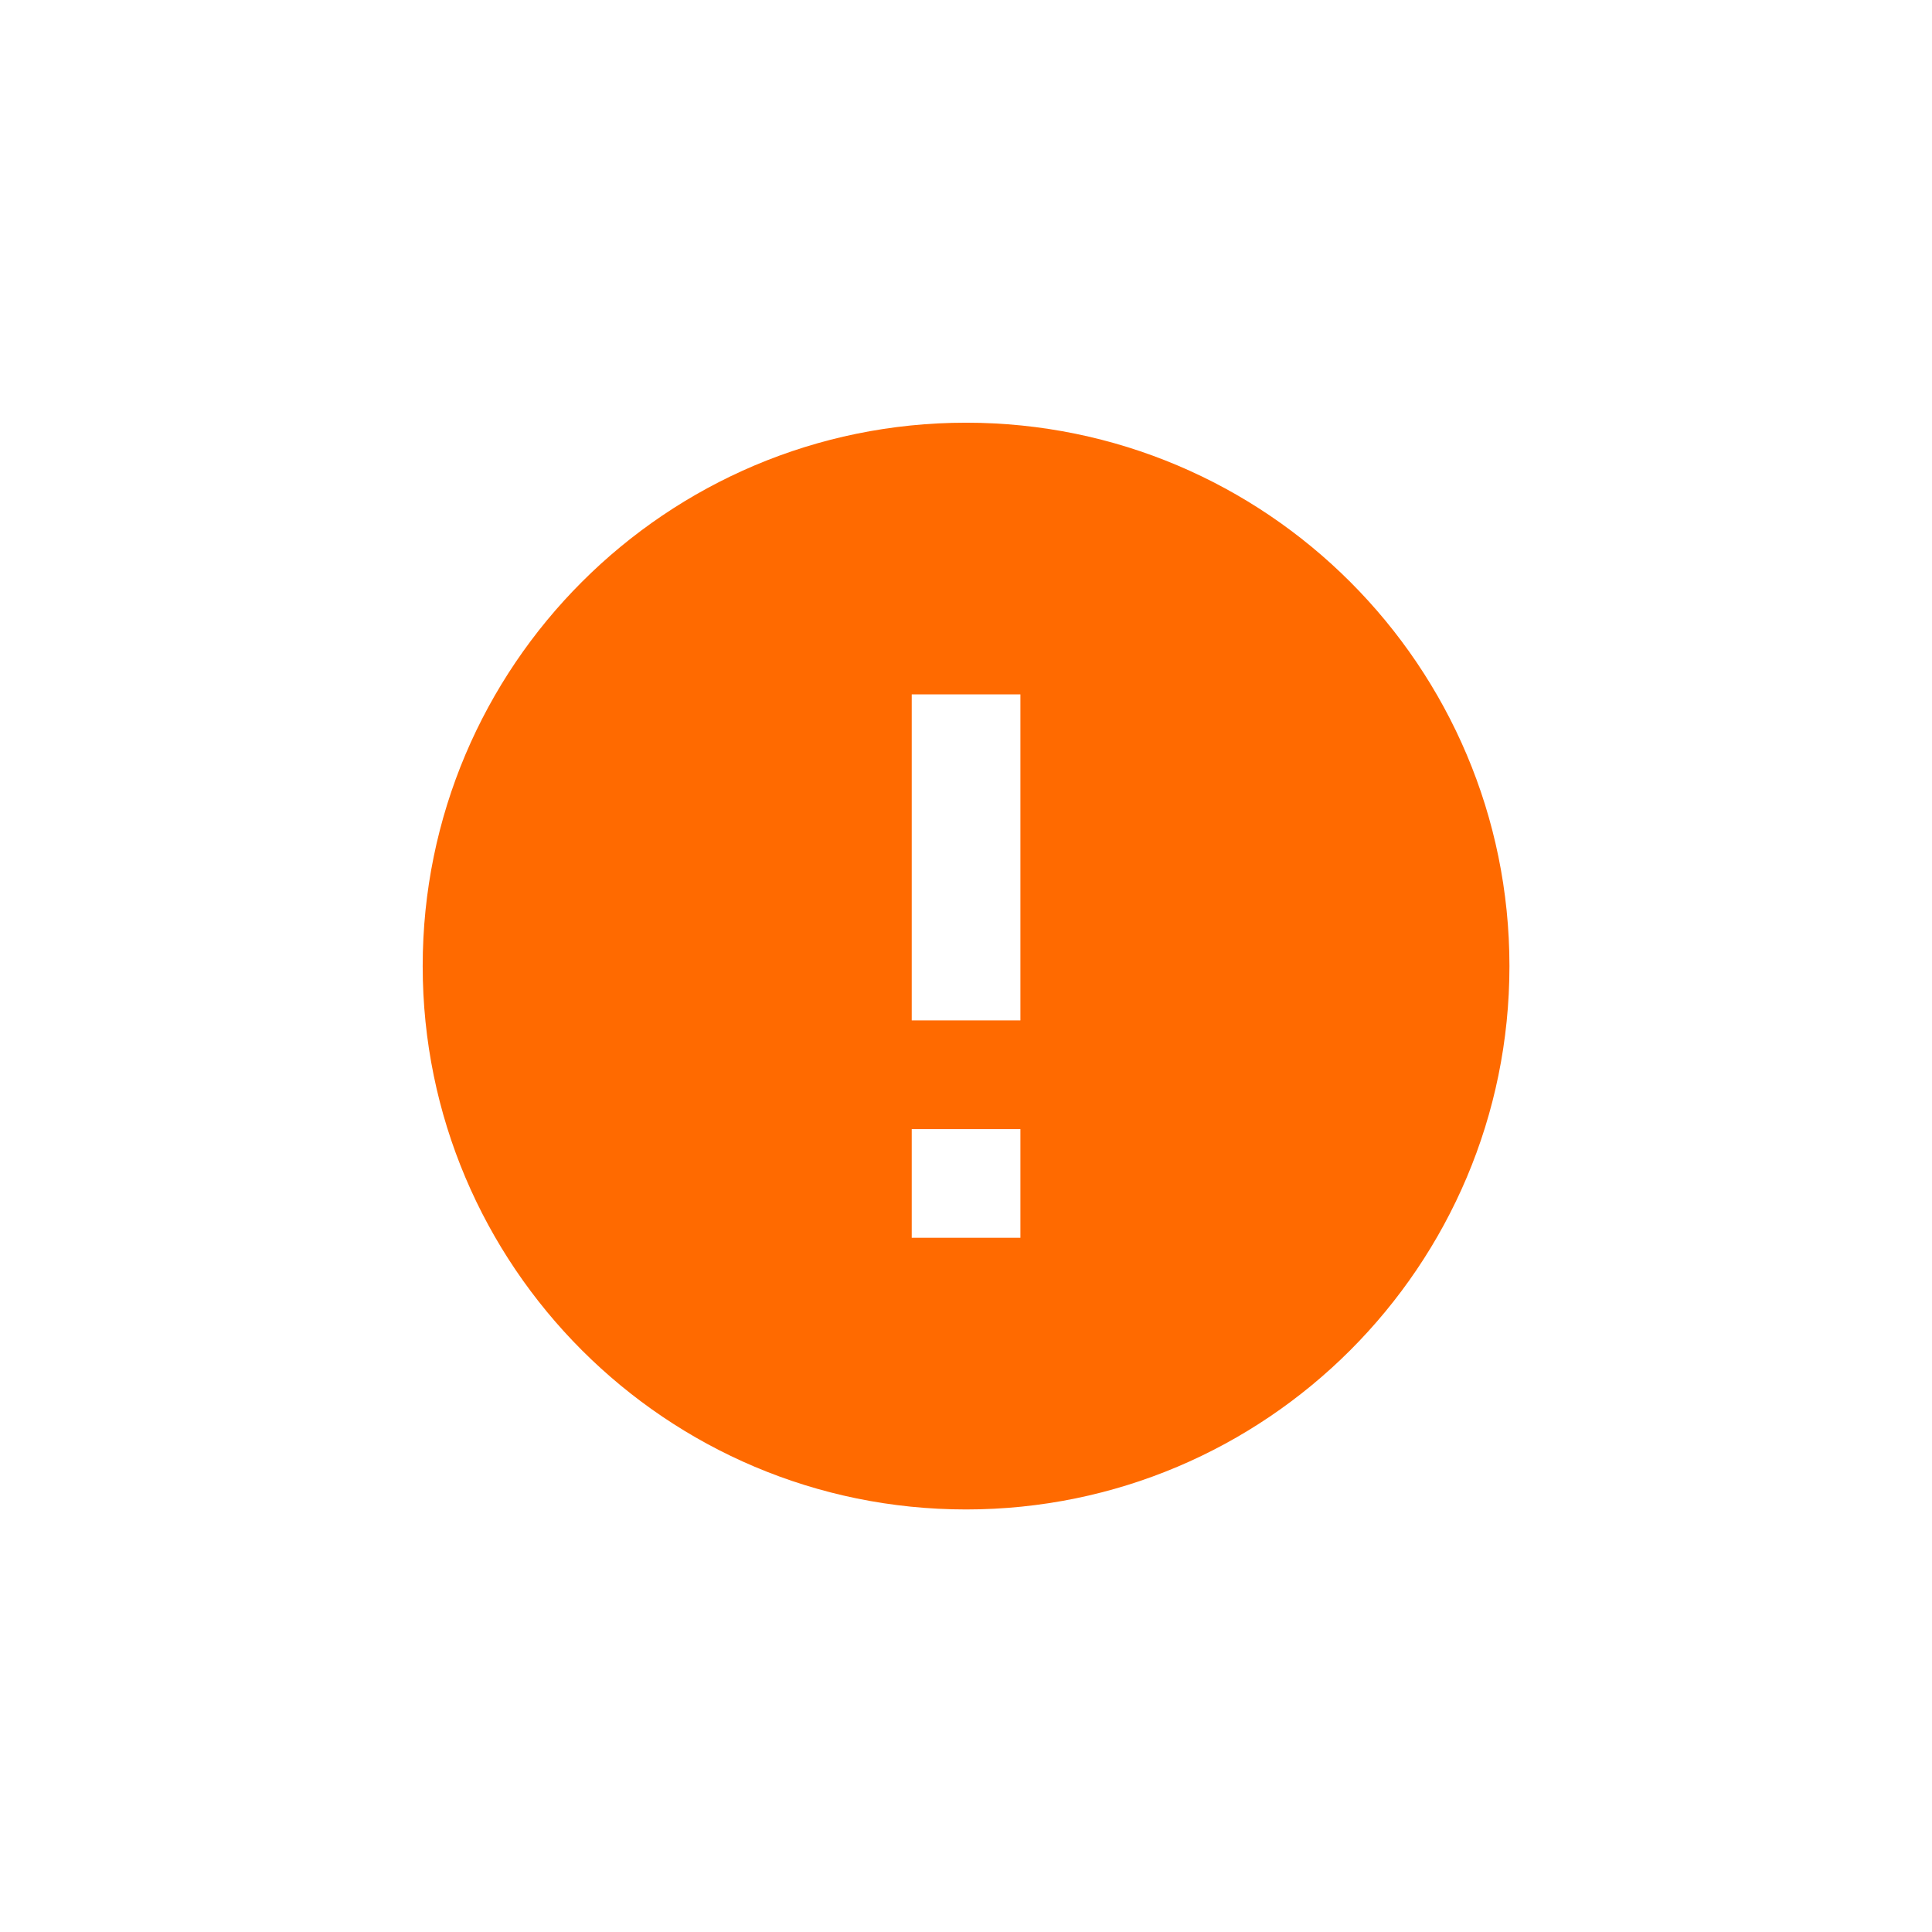
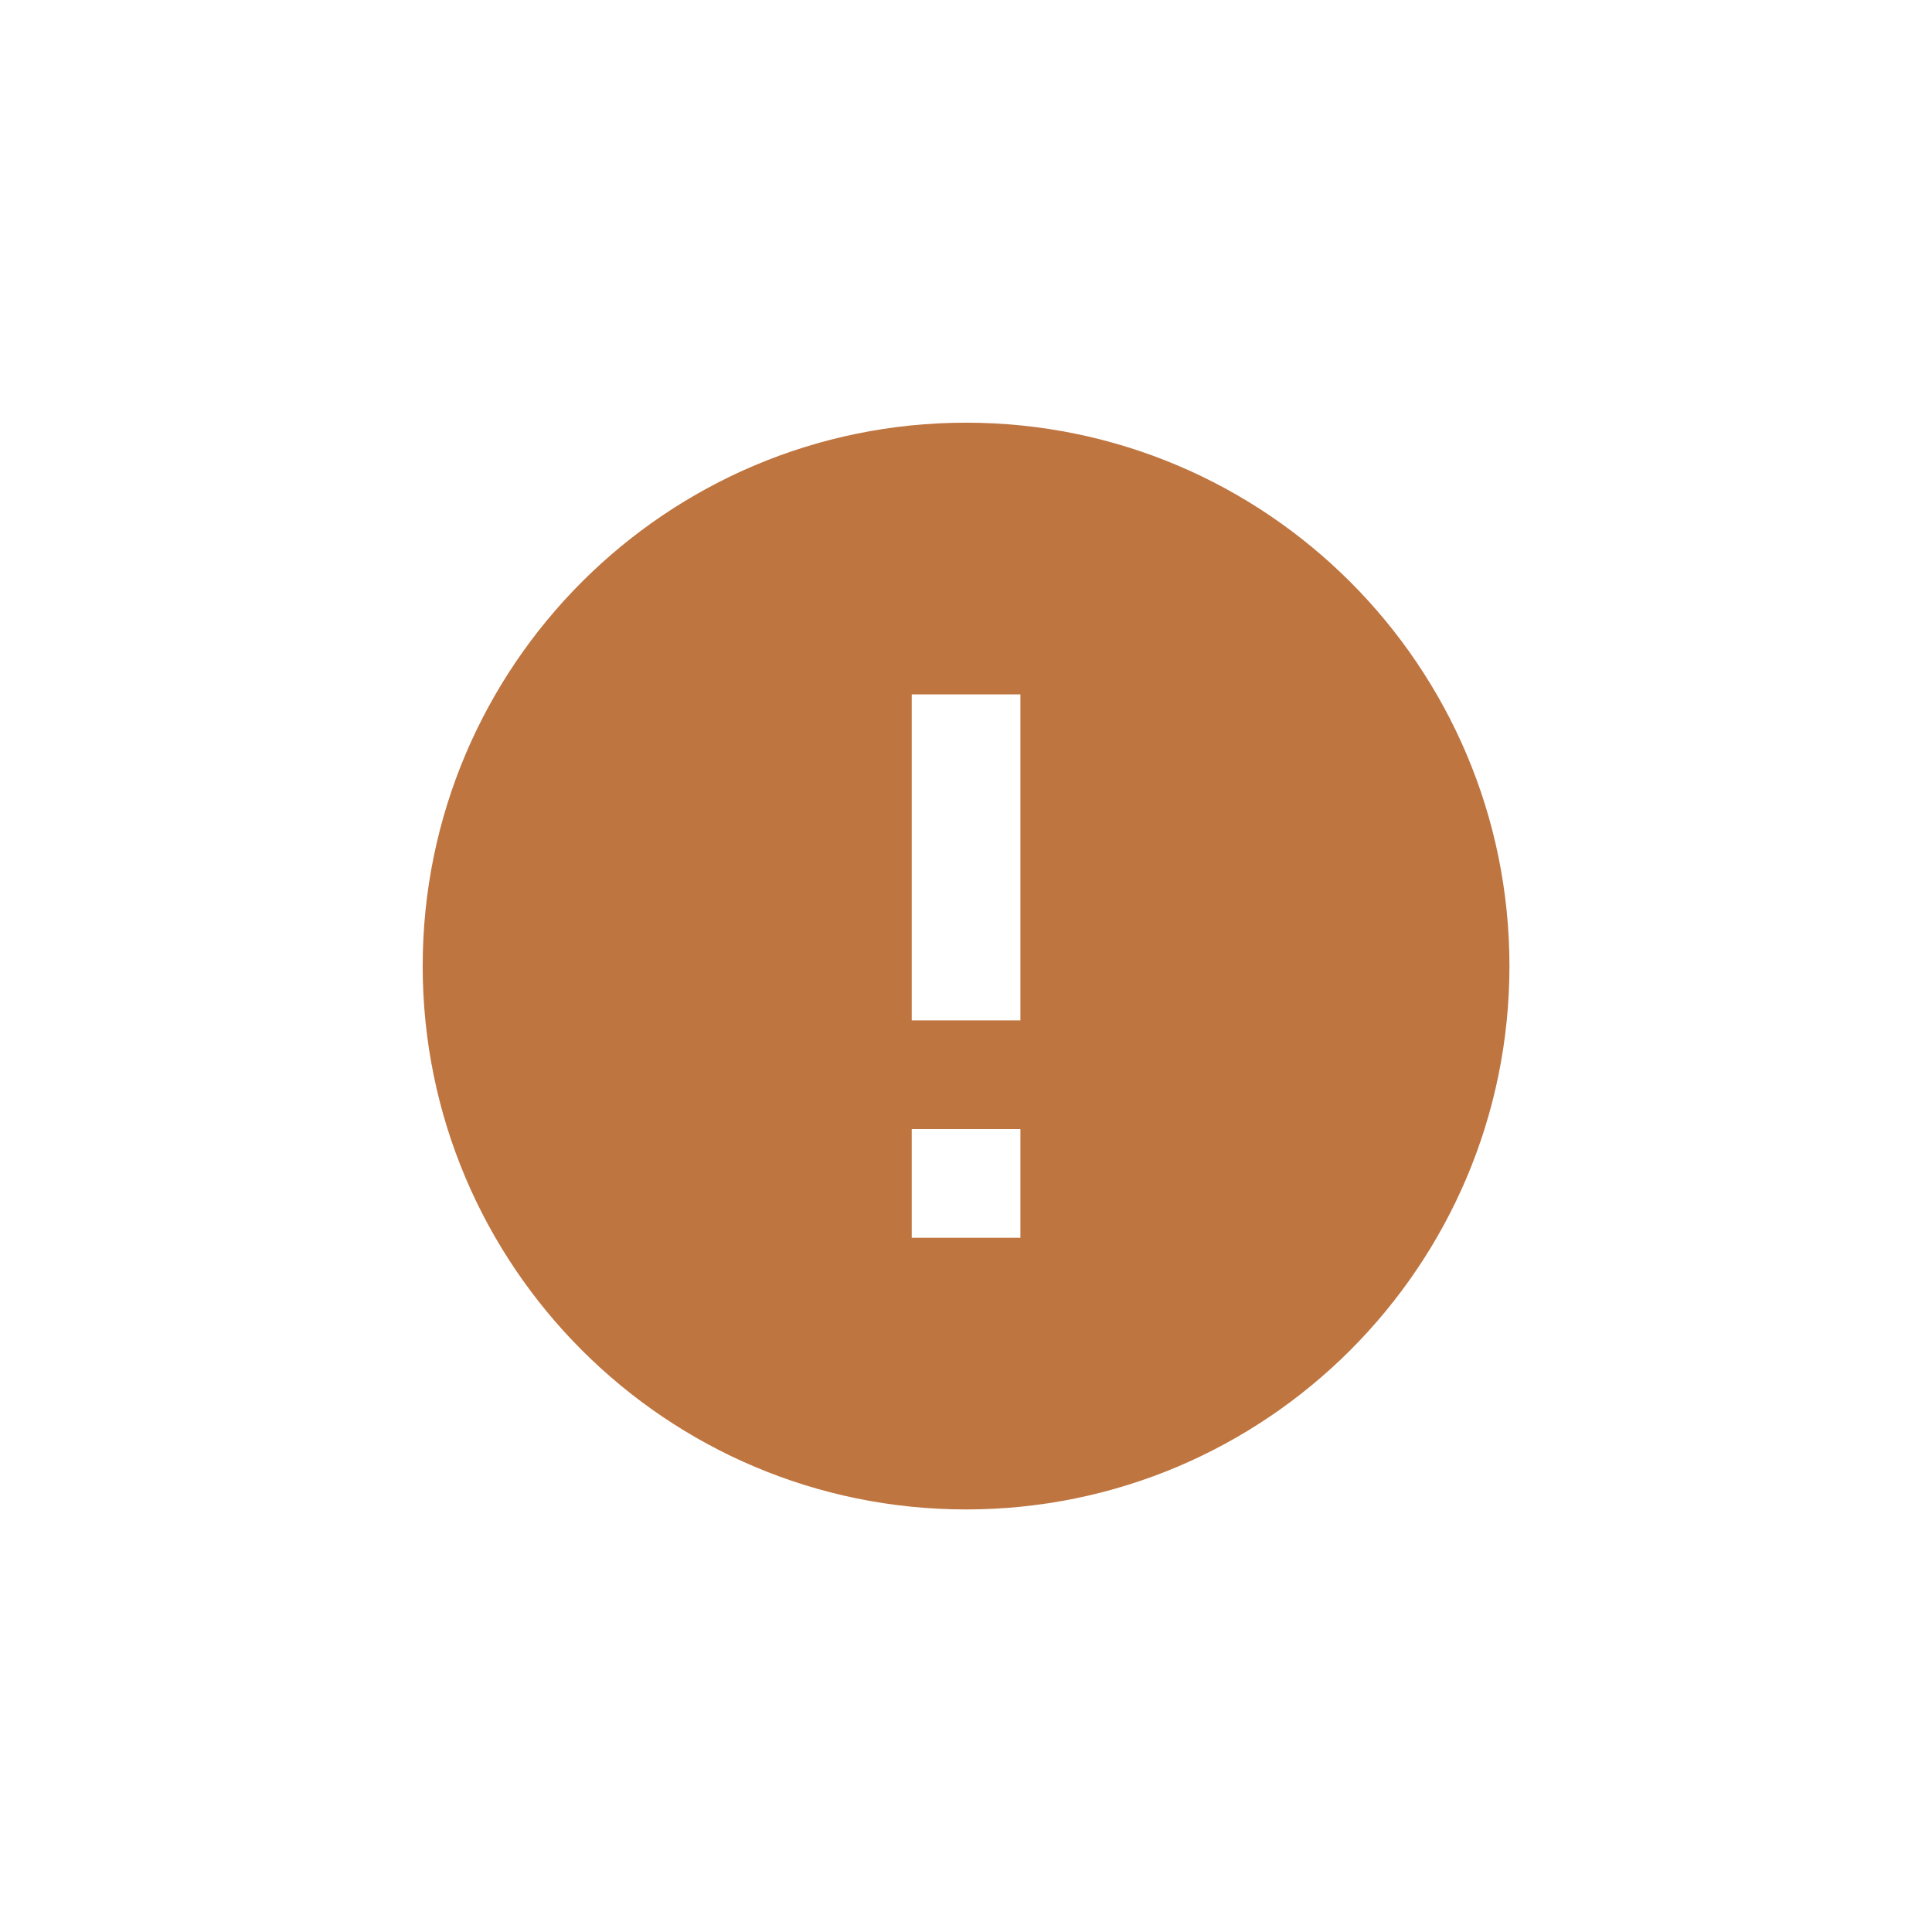
<svg xmlns="http://www.w3.org/2000/svg" width="40" height="40" viewBox="0 0 256 256" version="1.1" xml:space="preserve" style="fill-rule:evenodd;clip-rule:evenodd;stroke-linejoin:round;stroke-miterlimit:2;">
-   <g transform="matrix(1,0,0,1,-4522,-560)">
-     <g id="Error" transform="matrix(1.07986,0,0,1.07986,3811.66,-1181.96)">
+   <g transform="matrix(1,0,0,1,-532,-1509)">
+     <g id="Error" transform="matrix(1.07986,0,0,1.07986,-178.34,-232.962)">
      <rect x="657.81" y="1613.14" width="237.069" height="237.069" style="fill:none;" />
      <g transform="matrix(1.11126,0,0,1.11126,-4391.01,966.879)">
-         <path d="M4650,628.227C4616.88,628.227 4590,655.107 4590,688.227C4590,721.347 4616.88,748.227 4650,748.227C4683.12,748.227 4710,721.347 4710,688.227C4710,655.107 4683.12,628.227 4650,628.227ZM4656,718.227L4644,718.227L4644,706.227L4656,706.227L4656,718.227ZM4656,694.227L4644,694.227L4644,658.227L4656,658.227L4656,694.227Z" style="fill:rgb(255,106,0);" />
+         <path d="M4650,628.227C4616.88,628.227 4590,655.107 4590,688.227C4590,721.347 4616.88,748.227 4650,748.227C4683.12,748.227 4710,721.347 4710,688.227C4710,655.107 4683.12,628.227 4650,628.227ZM4656,718.227L4644,718.227L4644,706.227L4656,706.227L4656,718.227ZM4656,694.227L4644,694.227L4644,658.227L4656,658.227L4656,694.227Z" style="fill:rgb(191,117,64);" />
      </g>
    </g>
  </g>
</svg>
